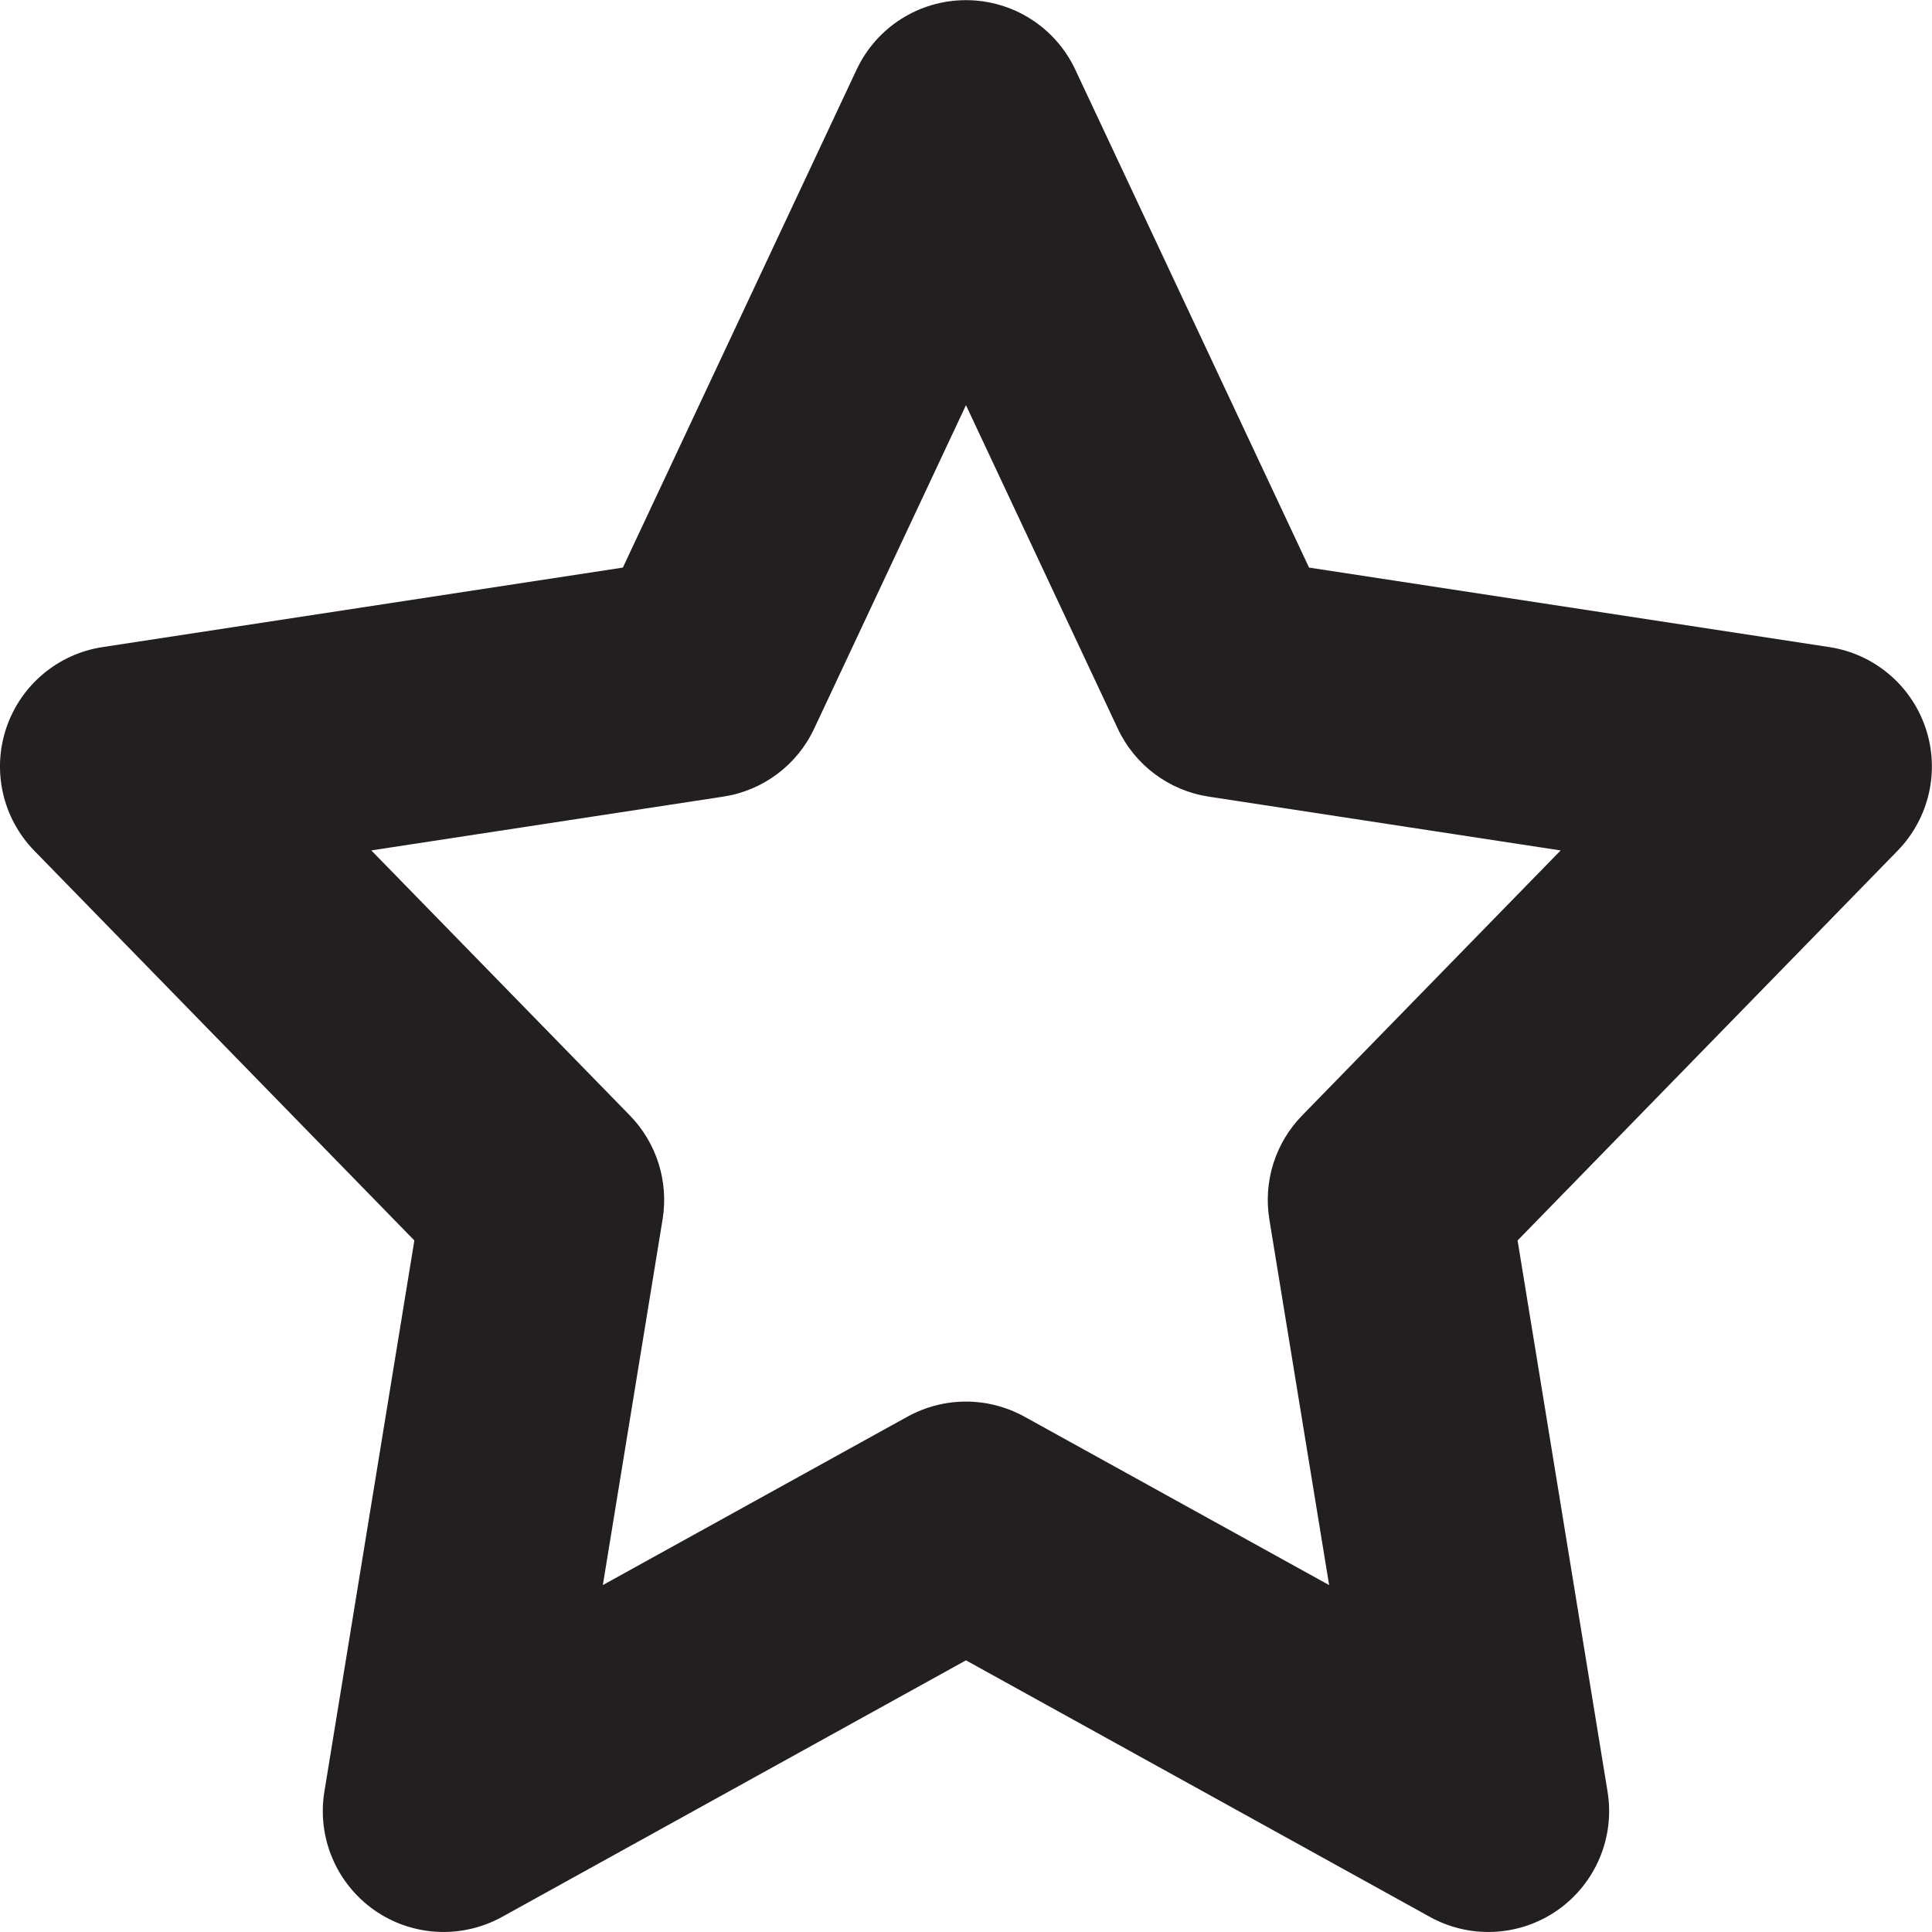
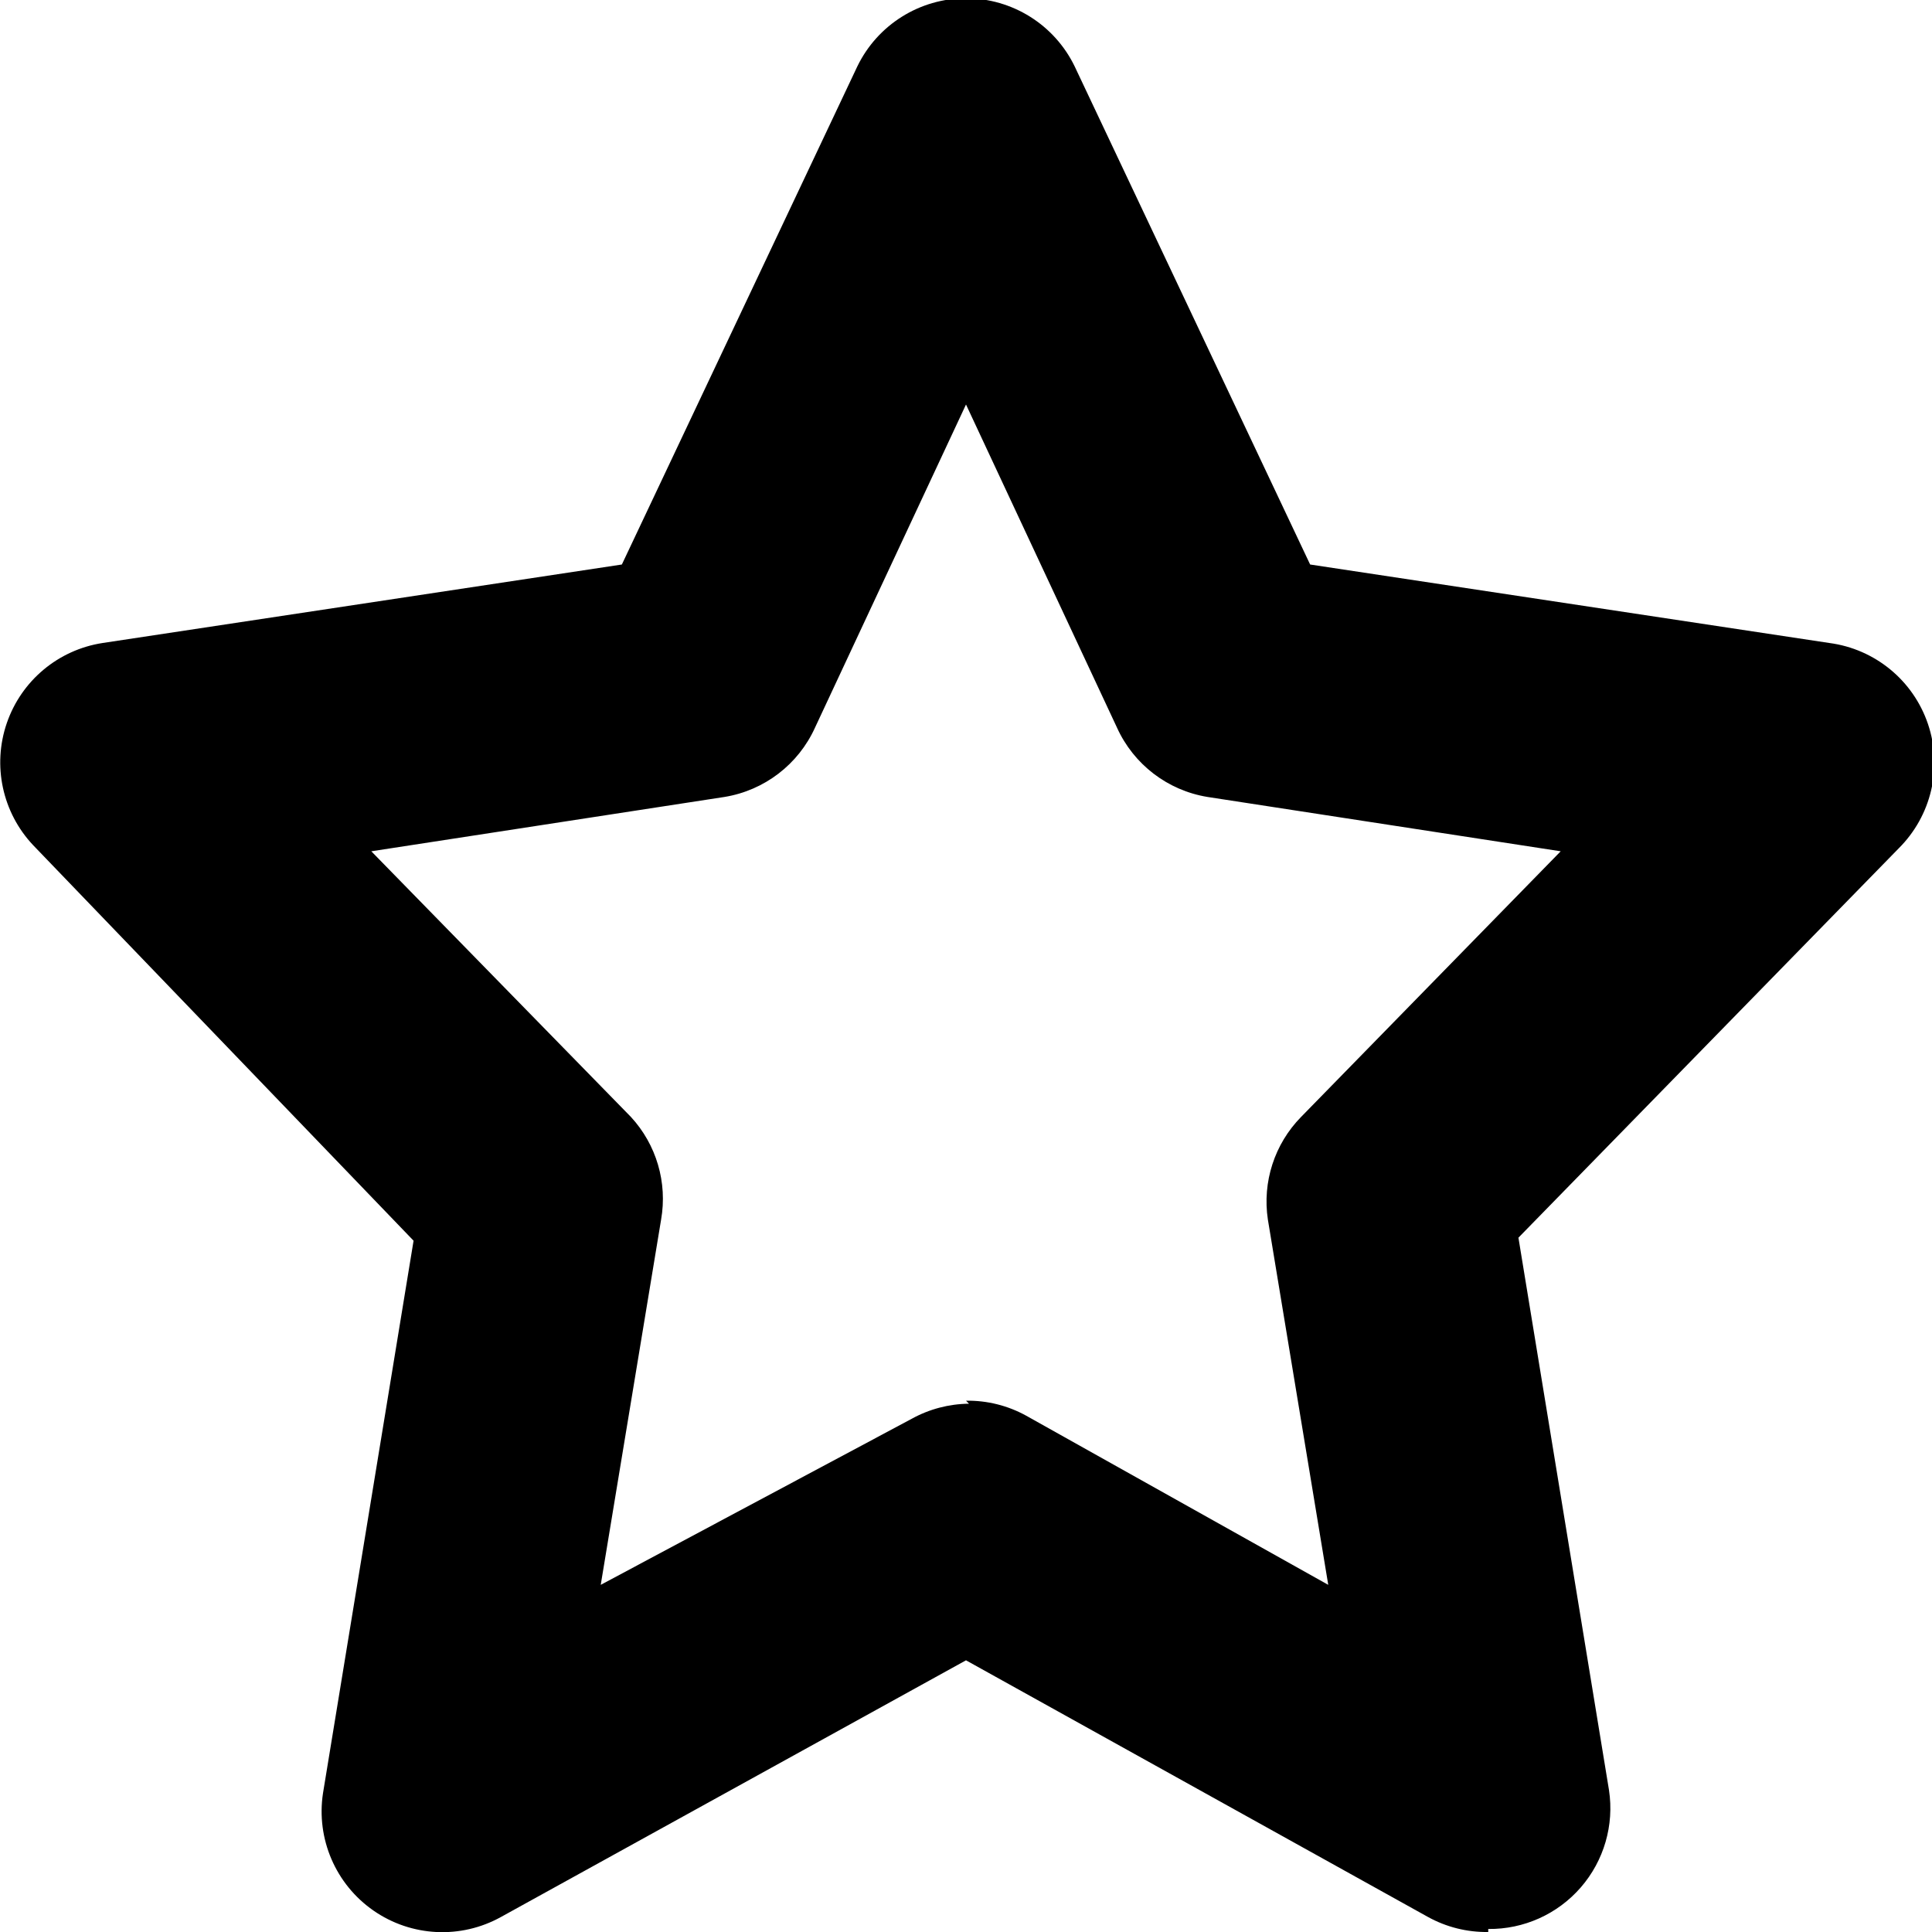
- <svg xmlns="http://www.w3.org/2000/svg" version="1.0" id="Layer_1" x="0px" y="0px" width="64px" height="64px" viewBox="0 0 64 64" enable-background="new 0 0 64 64" xml:space="preserve">
-   <path fill="#231F20" d="M49.304,63.999c-0.664,0-1.332-0.164-1.938-0.5l-15.367-8.498l-15.366,8.498  c-1.344,0.742-2.993,0.652-4.243-0.23c-1.25-0.883-1.891-2.403-1.645-3.915l2.981-18.262L1.137,28.183  c-1.047-1.074-1.407-2.641-0.93-4.063c0.477-1.422,1.707-2.457,3.188-2.684l17.238-2.634l7.743-16.496  c0.661-1.407,2.071-2.301,3.622-2.301c1.552,0,2.962,0.895,3.622,2.301l7.744,16.496l17.237,2.634  c1.481,0.227,2.712,1.262,3.188,2.684c0.477,1.423,0.117,2.989-0.93,4.063L50.272,41.092l2.981,18.262  c0.246,1.512-0.395,3.032-1.646,3.915C50.921,63.753,50.112,63.999,49.304,63.999z M31.999,46.429c0.668,0,1.332,0.168,1.938,0.5  l10.092,5.579l-1.981-12.119c-0.203-1.255,0.199-2.528,1.087-3.438l8.563-8.779L40.044,26.39c-1.316-0.199-2.45-1.044-3.017-2.255  l-5.028-10.713l-5.028,10.713c-0.566,1.211-1.699,2.056-3.017,2.255L12.3,28.171l8.564,8.779c0.887,0.91,1.289,2.184,1.086,3.438  l-1.98,12.119l10.092-5.579C30.667,46.597,31.331,46.429,31.999,46.429z" />
+ <svg xmlns="http://www.w3.org/2000/svg" xml:space="preserve" width="64" height="64" version="1.0">
+   <path fill="current" d="M49.3 64a4 4 0 0 1-2-.5L32 55l-15.4 8.5a4 4 0 0 1-5.9-4.1l3-18.3L1.1 28a4 4 0 0 1 2.3-6.7l17.2-2.6 7.8-16.5a4 4 0 0 1 7.2 0l7.8 16.5 17.2 2.6a4 4 0 0 1 2.3 6.8L50.3 41l3 18.3a4 4 0 0 1-4 4.6zM32 46.4a4 4 0 0 1 2 .5l10 5.6-2-12.1a4 4 0 0 1 1.1-3.4l8.6-8.8L40 26.4a4 4 0 0 1-3-2.3l-5-10.7-5 10.7a4 4 0 0 1-3 2.3l-11.7 1.8 8.6 8.8a4 4 0 0 1 1 3.4l-2 12.1L30.2 47a4 4 0 0 1 1.9-.5z" />
</svg>
